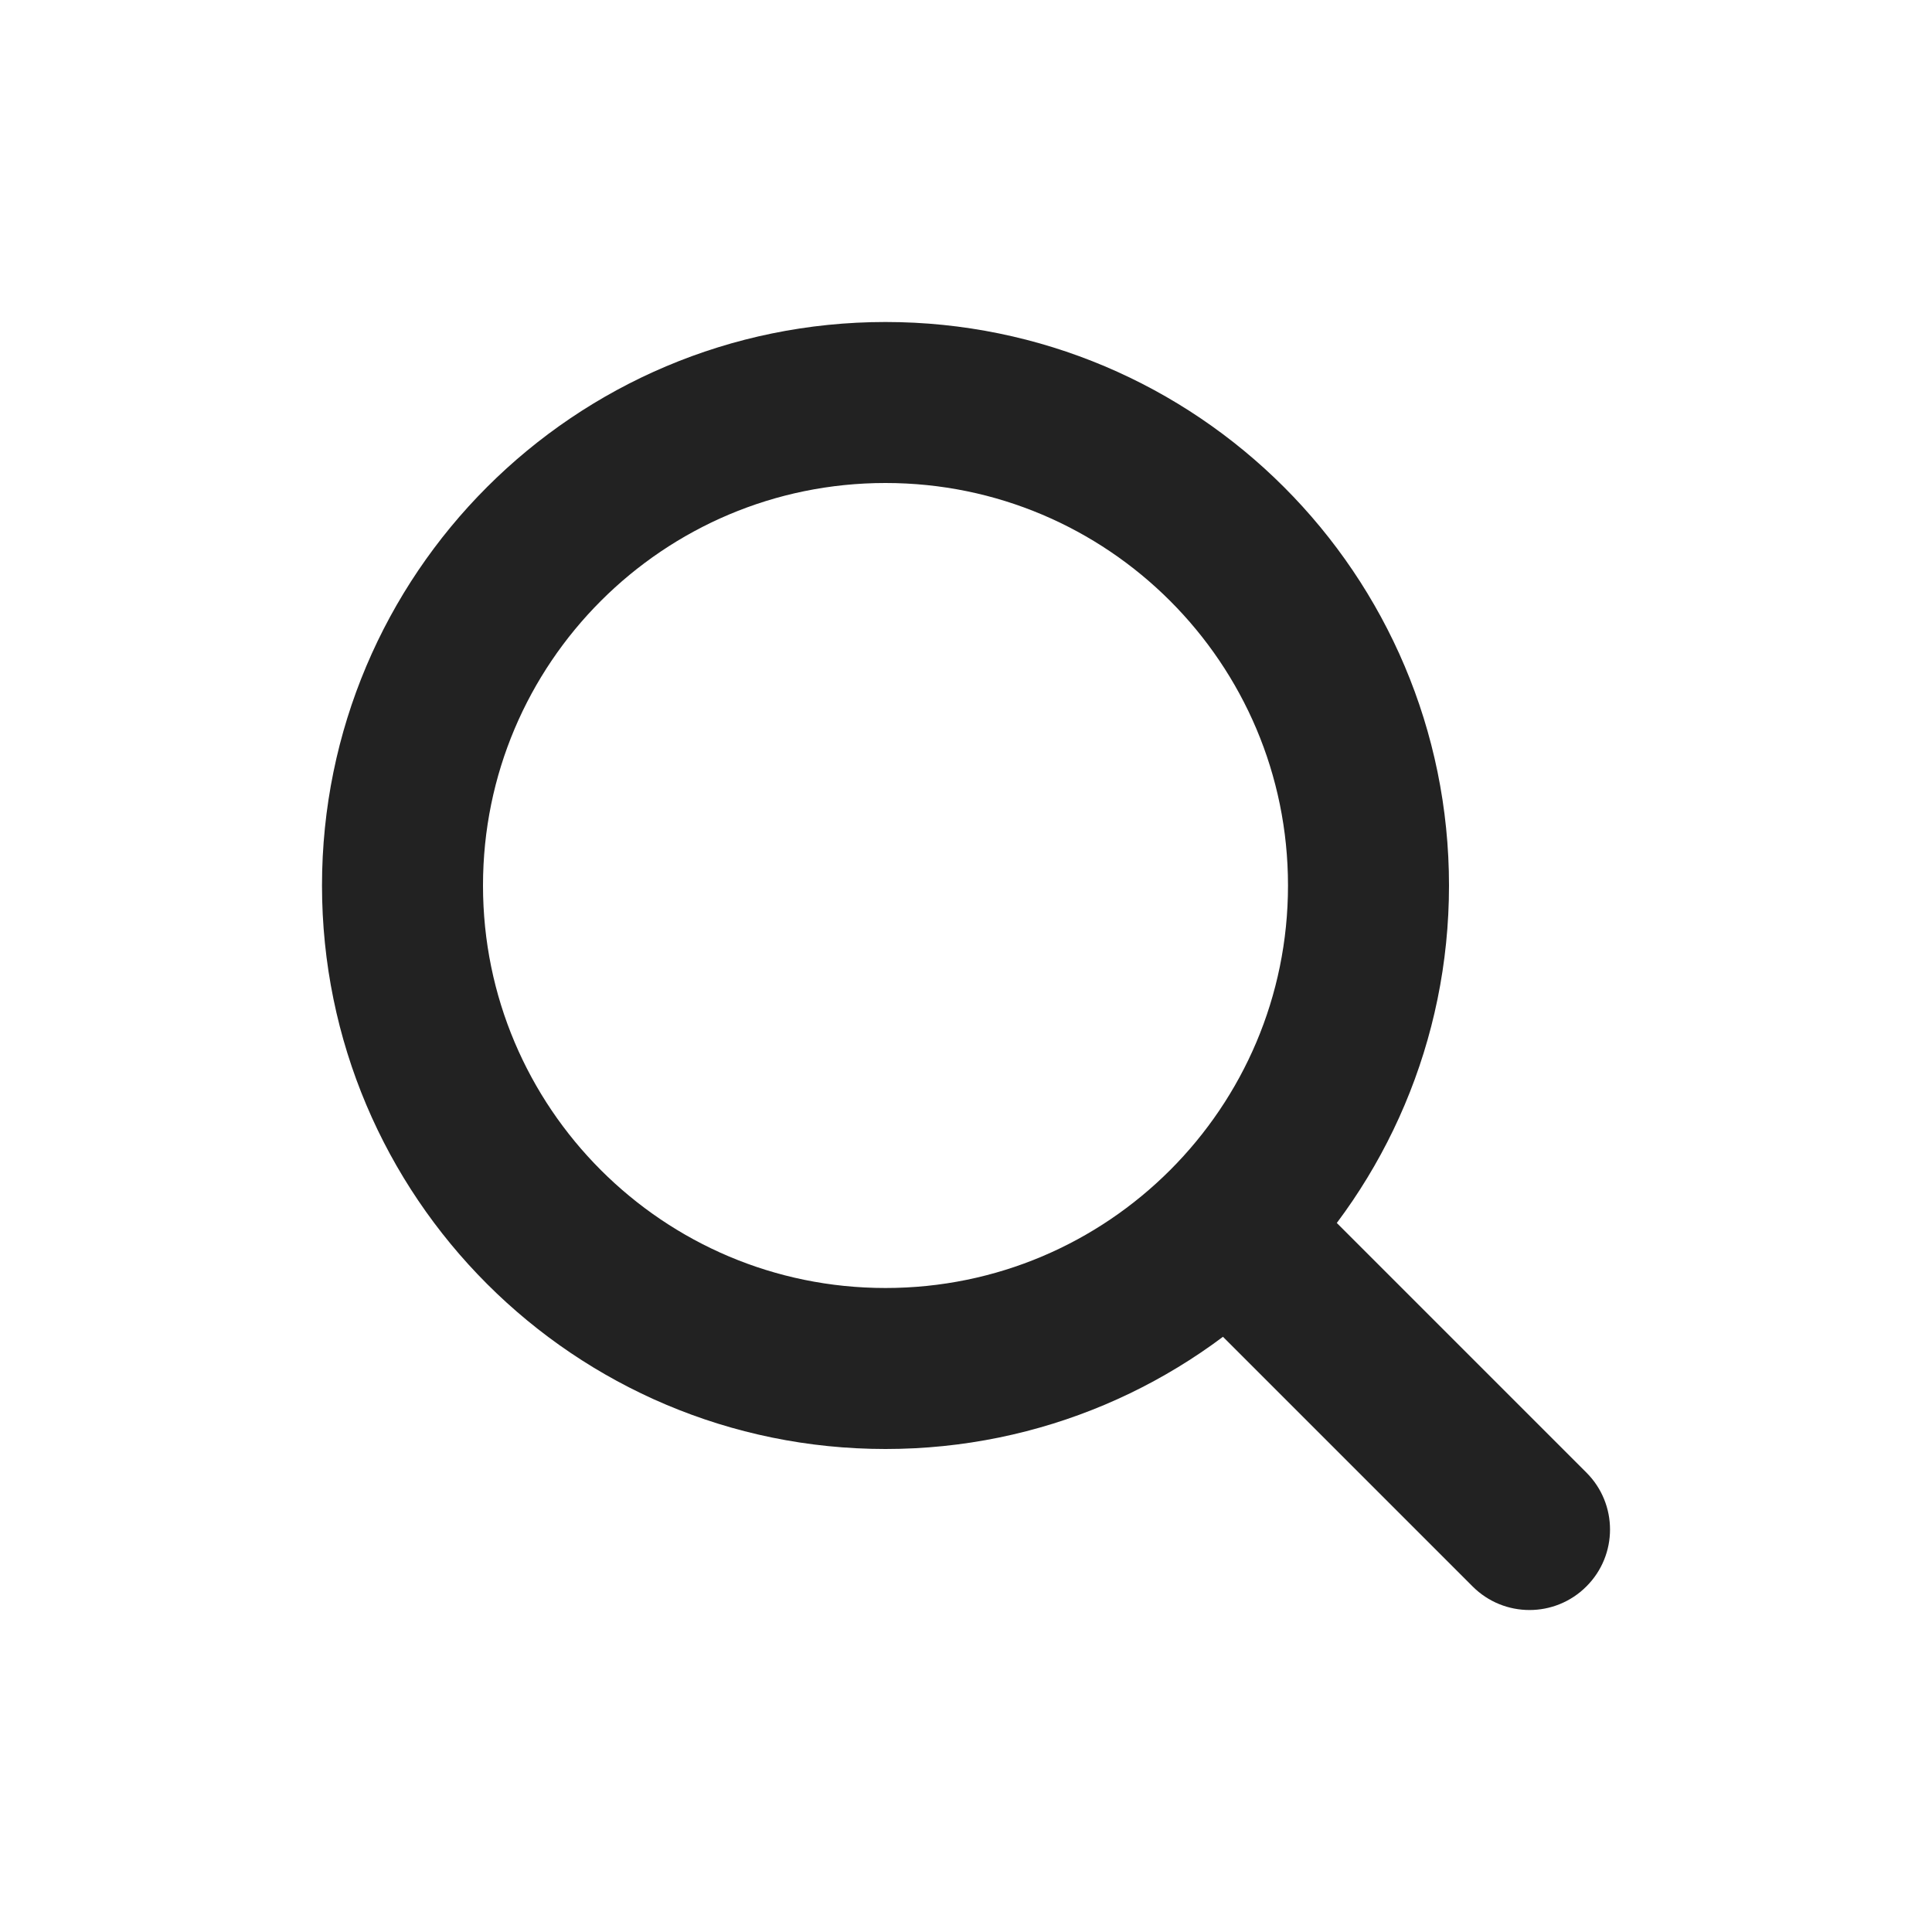
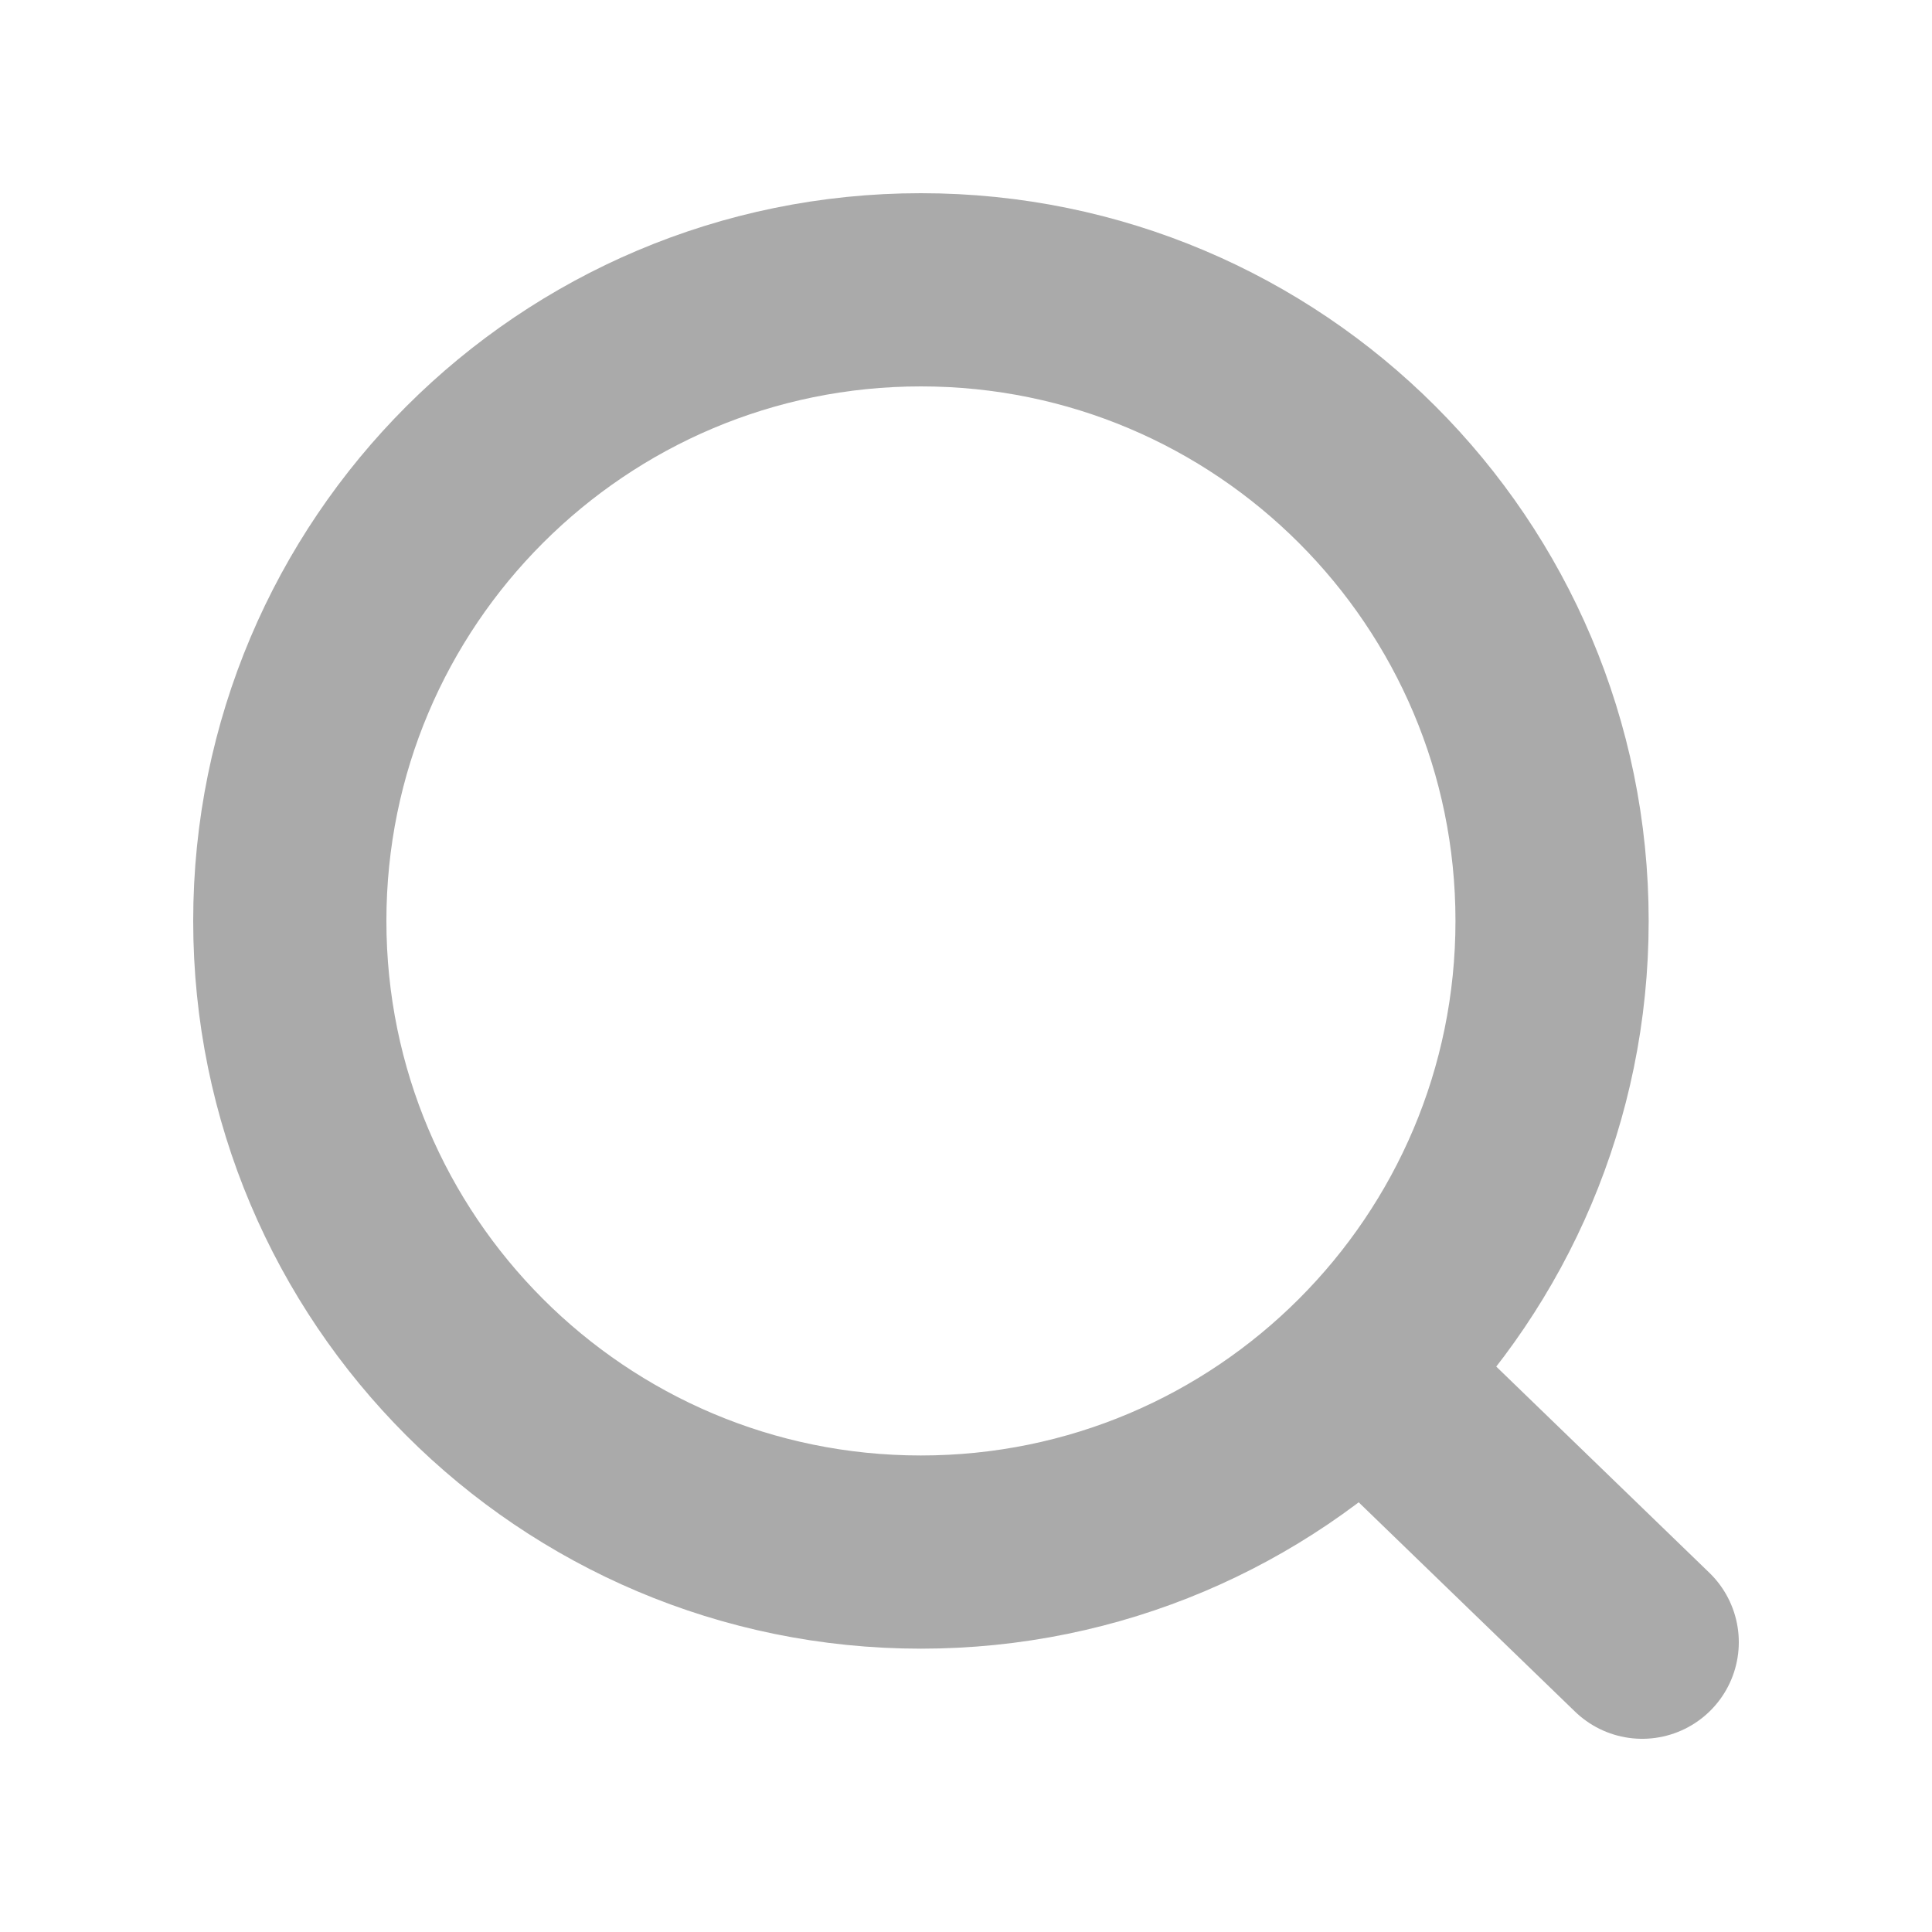
- <svg xmlns="http://www.w3.org/2000/svg" width="24" height="24" viewBox="0 0 24 24" fill="none">
-   <circle cx="11" cy="11" r="6" stroke="#222222" stroke-width="2" />
-   <path d="M16.207 14.793L15.5 14.086L14.086 15.5L14.793 16.207L16.207 14.793ZM18.293 19.707C18.683 20.098 19.317 20.098 19.707 19.707C20.098 19.317 20.098 18.683 19.707 18.293L18.293 19.707ZM14.793 16.207L18.293 19.707L19.707 18.293L16.207 14.793L14.793 16.207Z" fill="#222222" />
+ <svg xmlns="http://www.w3.org/2000/svg" width="20" height="20" viewBox="0 0 20 20" fill="none">
+   <path d="M14.106 14.2L17 17M16.067 9.533C16.067 13.142 13.142 16.067 9.533 16.067C5.925 16.067 3 13.142 3 9.533C3 5.925 5.925 3 9.533 3C13.142 3 16.067 5.925 16.067 9.533Z" stroke="#AAAAAA" stroke-width="2" stroke-linecap="round" />
</svg>
